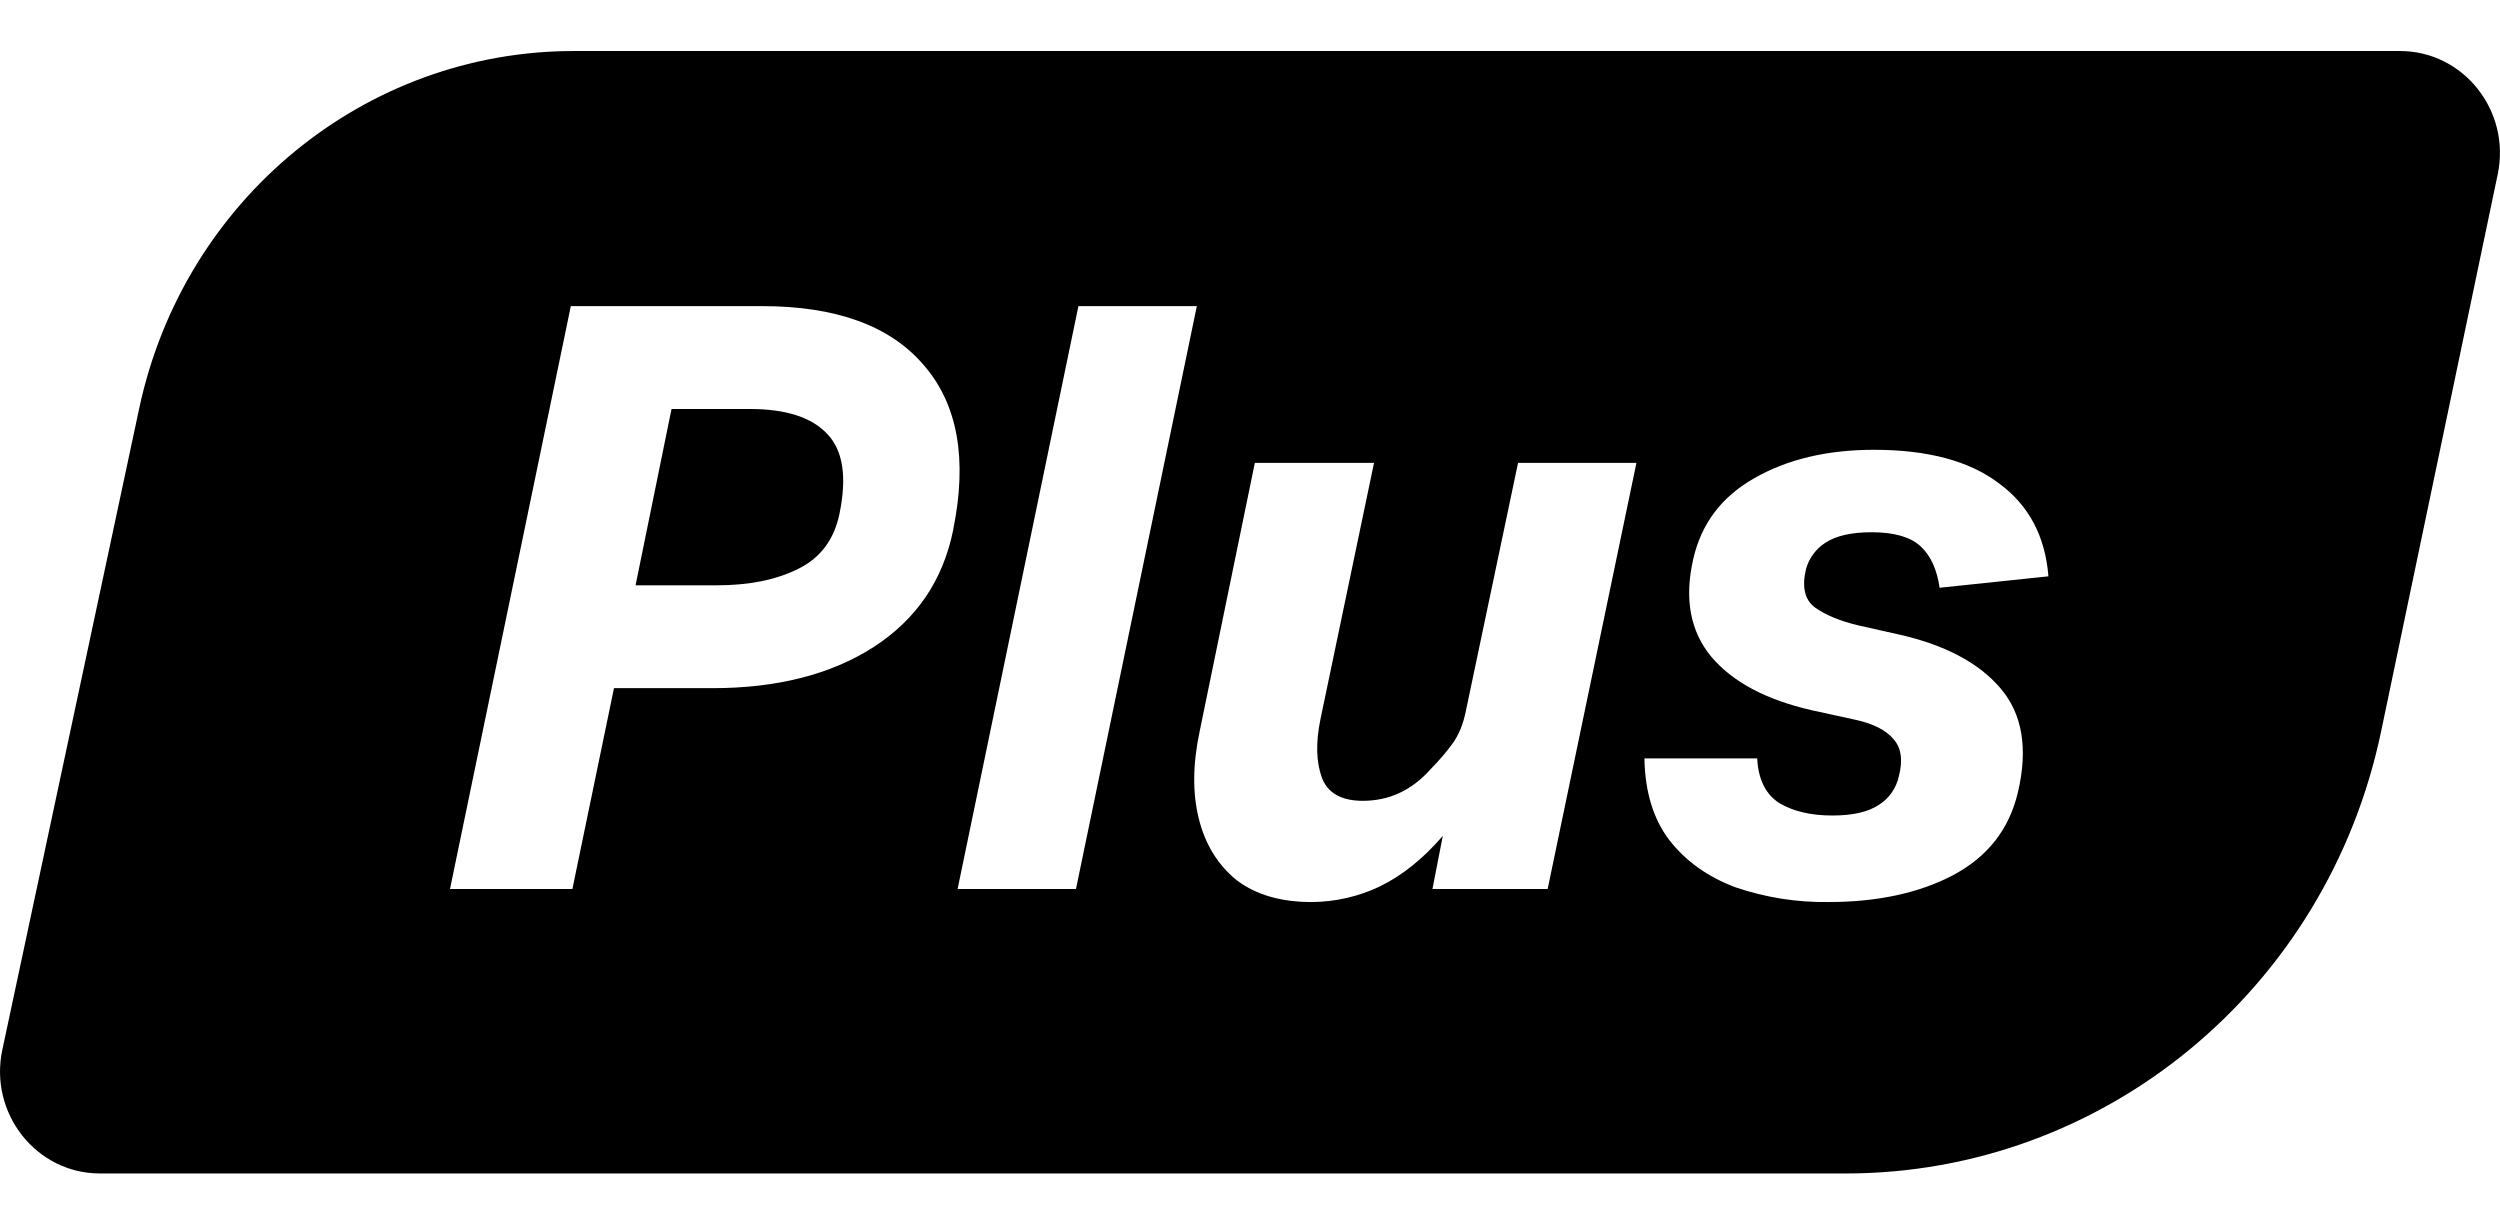
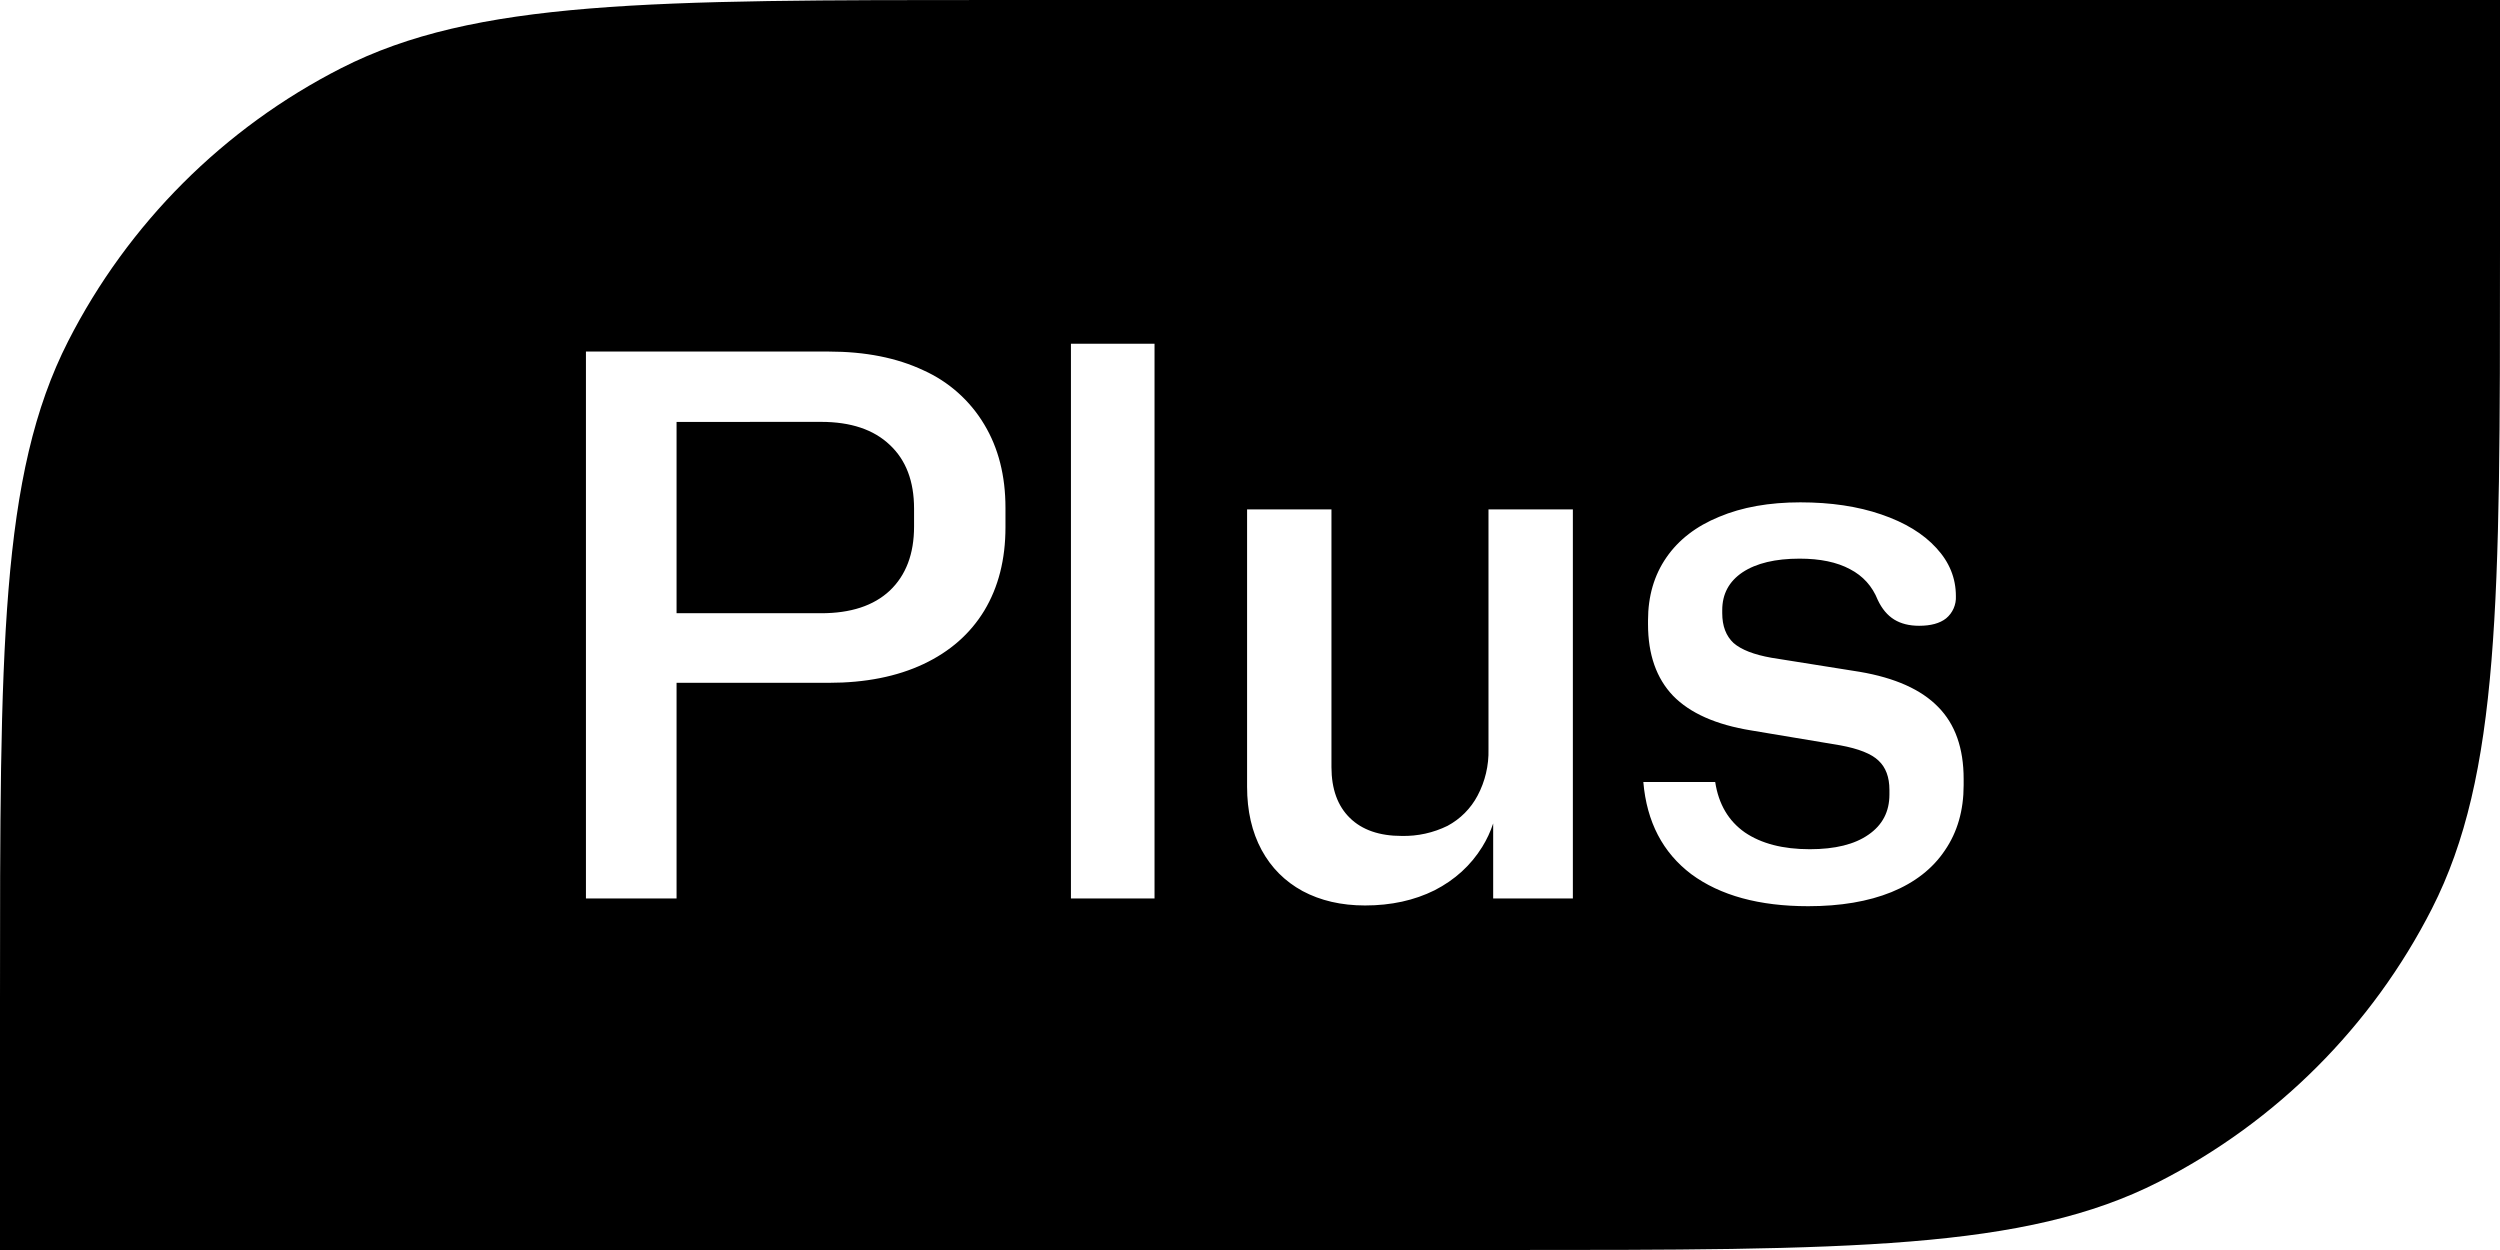
- <svg xmlns="http://www.w3.org/2000/svg" width="49" height="24" fill="none" viewBox="0 0 49 24">
-   <path fill="currentColor" fill-rule="evenodd" d="M11.247 1c-4.1 0-7.645 2.915-8.518 7.002L.046 20.574C-.22 21.821.71 23 1.96 23h34.218c5.061 0 9.434-3.61 10.491-8.66l2.286-10.922C49.216 2.173 48.286 1 47.039 1zm7.436 9.384q-.3 1.488-1.569 2.304-1.254.8-3.151.8h-1.929l-.815 3.936H8.82L11.188 6h3.747q2.18 0 3.167 1.152 1.005 1.152.58 3.232m-2.227-.32q.22-1.072-.235-1.552-.455-.495-1.521-.496h-1.537l-.705 3.456h1.599q.94 0 1.584-.32.658-.32.815-1.088M23.458 6h-2.321l-2.368 11.424h2.32zm8.773 8.864h2.21q.032.624.44.88.407.24 1.034.24.596 0 .91-.208a.88.88 0 0 0 .392-.56q.125-.48-.11-.736-.22-.255-.721-.368l-.878-.192q-1.333-.305-1.96-1.04-.628-.751-.361-1.92.235-1.04 1.192-1.584.972-.56 2.352-.56 1.582 0 2.446.656.878.64.972 1.824l-2.133.224q-.078-.544-.376-.816t-.956-.272q-.596 0-.91.208a.9.9 0 0 0-.376.512q-.126.528.172.752.315.225.847.352l.784.176q1.364.304 2.007 1.056.644.752.345 2.032-.25 1.088-1.27 1.632-1.005.528-2.446.528a5.4 5.4 0 0 1-1.819-.288q-.815-.304-1.301-.928-.471-.625-.486-1.6m-3.497-.944 1.02-4.848h2.32l-1.74 8.352h-2.258l.203-1.04q-.58.672-1.238.992a3.15 3.15 0 0 1-1.333.304q-.91 0-1.474-.432-.55-.449-.737-1.2-.188-.752.016-1.712l1.082-5.264h2.336l-1.05 5.024q-.142.688.03 1.152.174.448.8.448.77 0 1.318-.608.266-.272.439-.512.188-.256.266-.656" clip-rule="evenodd" />
+ <svg xmlns="http://www.w3.org/2000/svg" width="48" height="24" fill="none" viewBox="0 0 48 24">
+   <path fill="currentColor" d="M48 4.8c0 6.72 0 10.08-1.308 12.648a12 12 0 0 1-5.244 5.244C38.88 24 35.52 24 28.8 24H0v-4.8C0 12.48 0 9.12 1.308 6.552a12 12 0 0 1 5.244-5.244C9.12 0 12.48 0 19.2 0H48zM34.567 9.645q-.9 0-1.56.278-.66.27-1.012.78-.353.51-.353 1.208v.074q0 .87.48 1.373.489.502 1.5.666l1.71.286q.532.098.735.293.21.195.21.563v.089q0 .495-.404.772-.398.278-1.125.278-.772 0-1.246-.322-.472-.33-.57-.968h-1.38q.098 1.148.922 1.77.833.614 2.243.614.93 0 1.598-.27.675-.276 1.027-.802.36-.525.36-1.252v-.12q0-.885-.488-1.38-.487-.502-1.507-.676l-1.695-.27q-.503-.089-.728-.283-.217-.204-.217-.572v-.06q0-.464.39-.726.397-.262 1.096-.262.591 0 .967.202.375.195.533.591.12.255.315.376.195.12.479.12.338 0 .518-.142a.52.52 0 0 0 .188-.428q0-.518-.375-.923-.375-.412-1.058-.645-.675-.232-1.553-.232m-10.623.136v5.324q0 .698.279 1.215.277.51.786.788.518.277 1.2.277.75 0 1.336-.292.584-.3.914-.833.132-.213.21-.45v1.44h1.53V9.78h-1.62v4.605a1.8 1.8 0 0 1-.21.892 1.4 1.4 0 0 1-.576.579 1.9 1.9 0 0 1-.878.194q-.645 0-.997-.345-.353-.345-.354-.975V9.78zM11.25 6.75v10.5h1.74v-4.14h2.925q1.05 0 1.816-.36.763-.36 1.168-1.027.406-.675.406-1.598V9.75q0-.923-.406-1.598A2.6 2.6 0 0 0 17.73 7.11q-.765-.36-1.815-.36zm9.312-.15v10.65h1.605V6.6zm-4.797 1.5q.855 0 1.32.443.465.435.465 1.222v.345q0 .787-.466 1.23-.465.435-1.32.434H12.99V8.101z" />
</svg>
